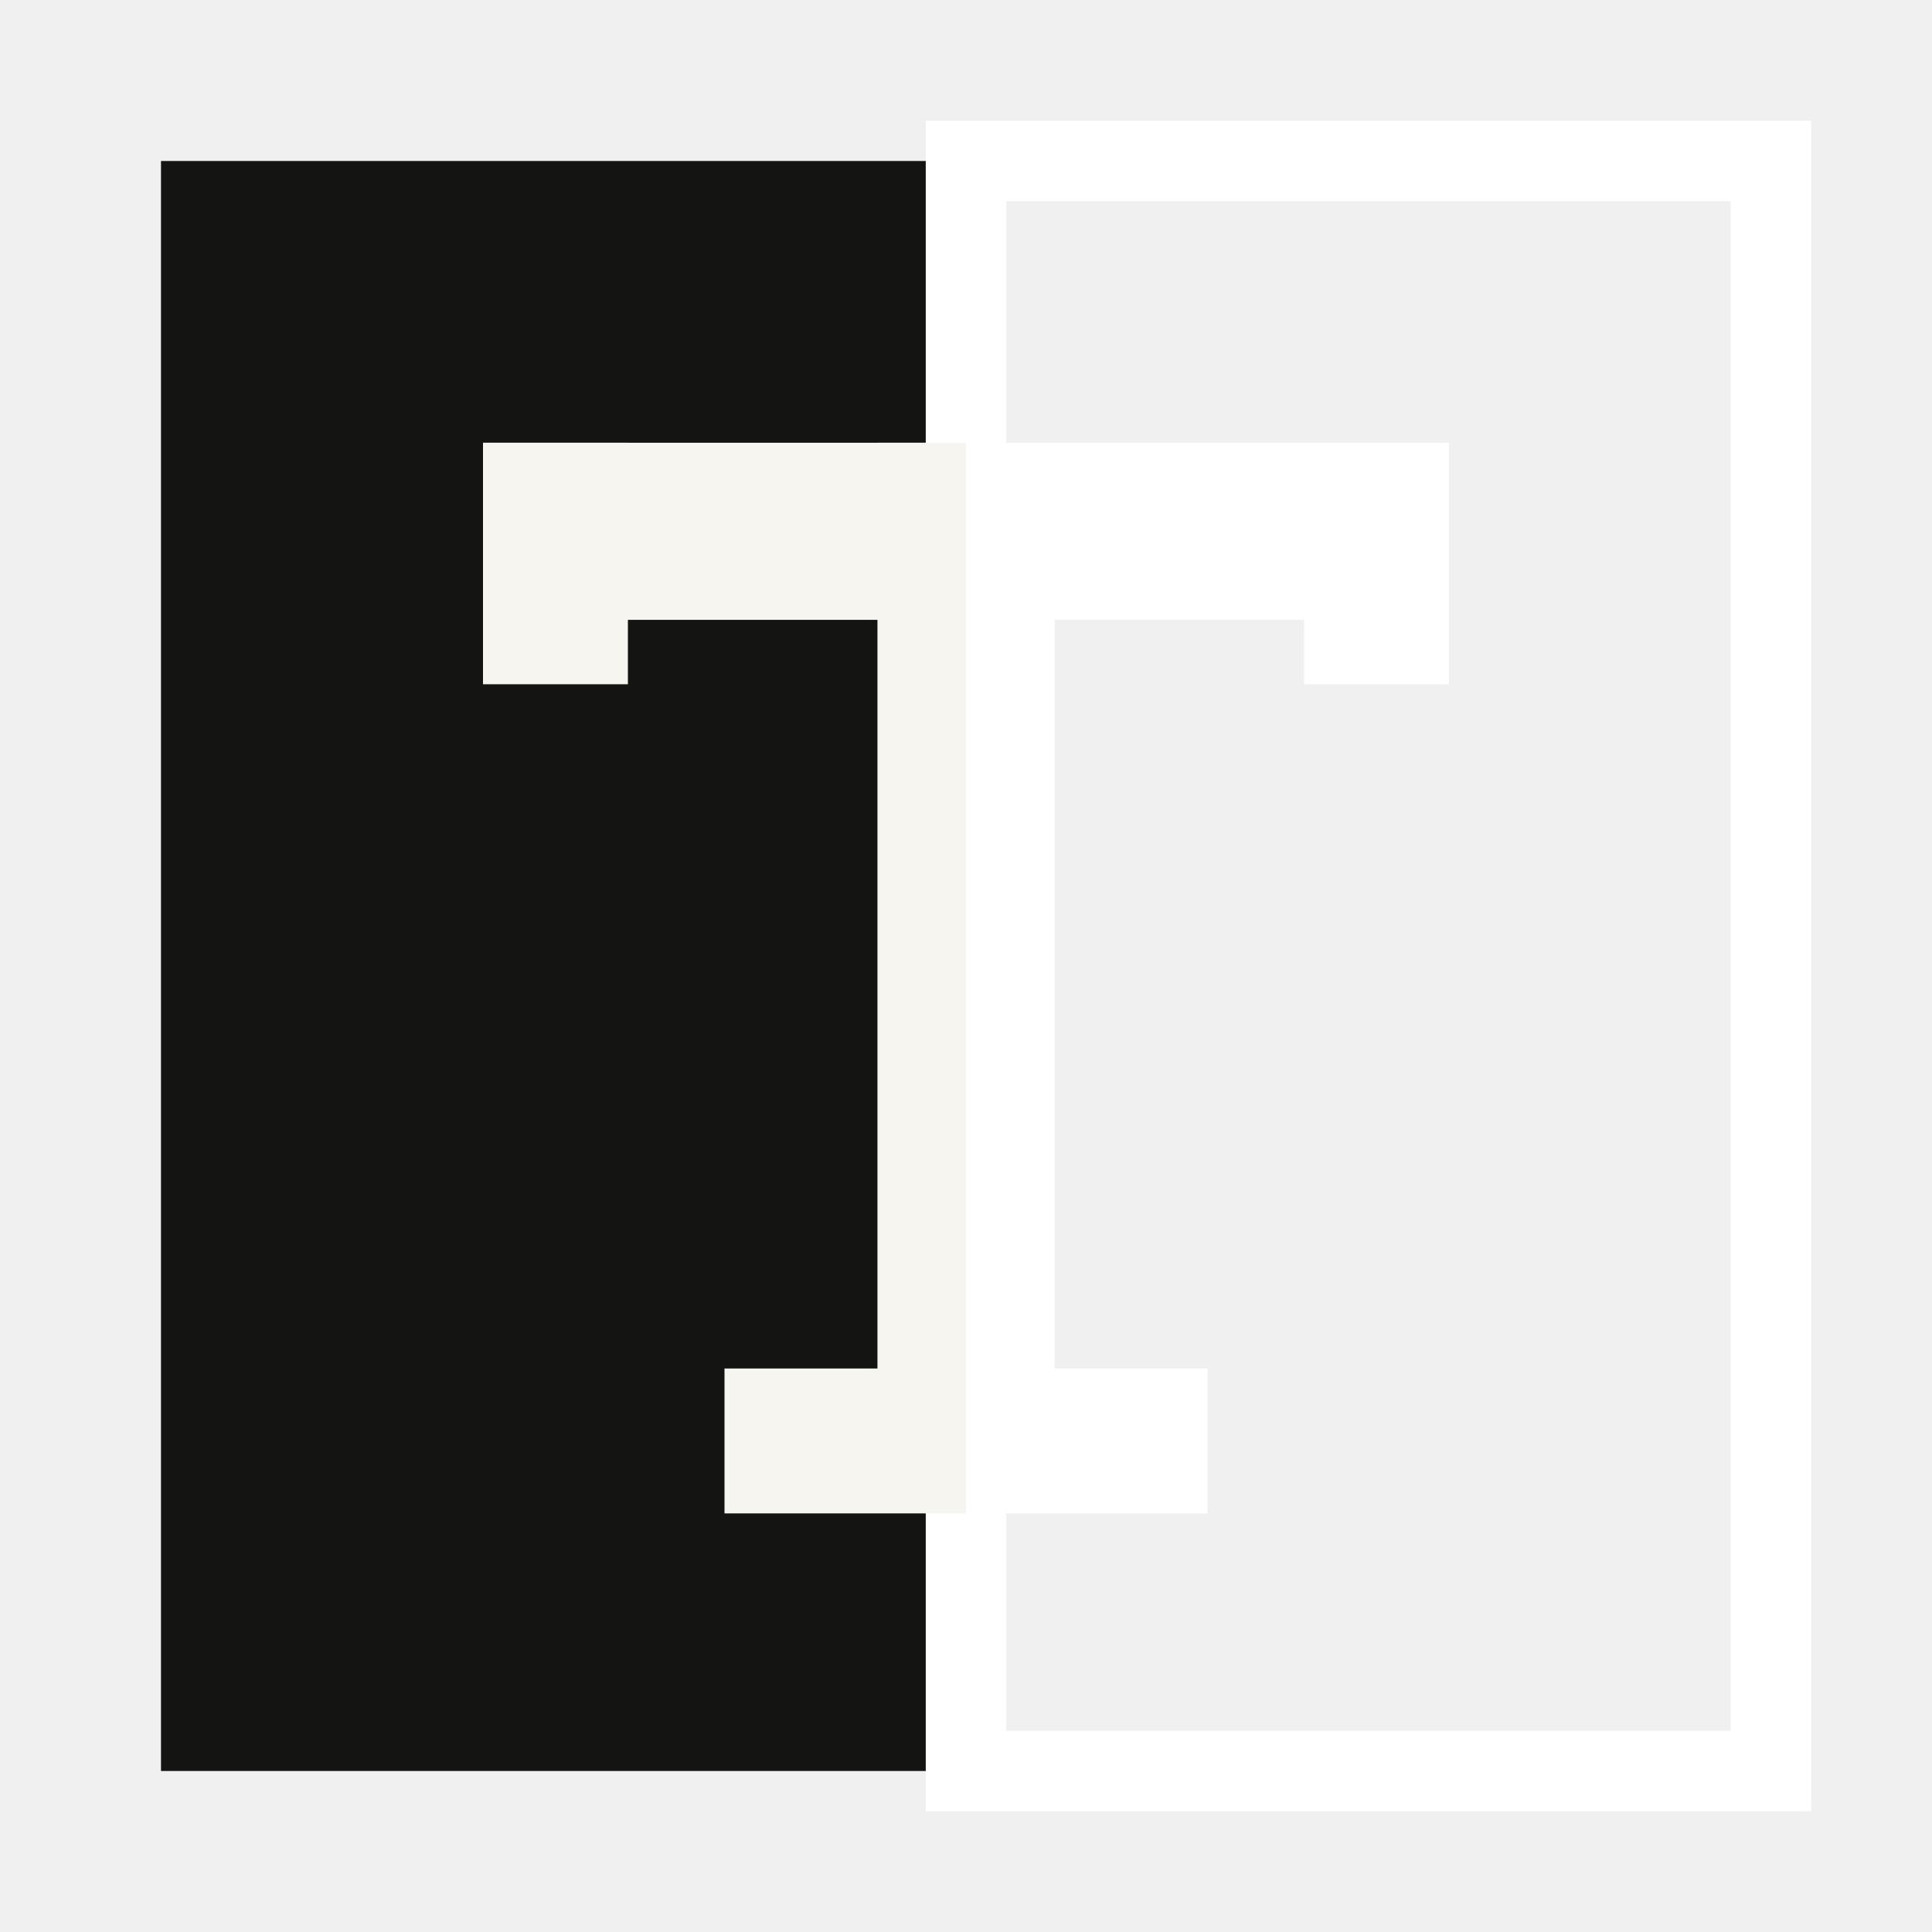
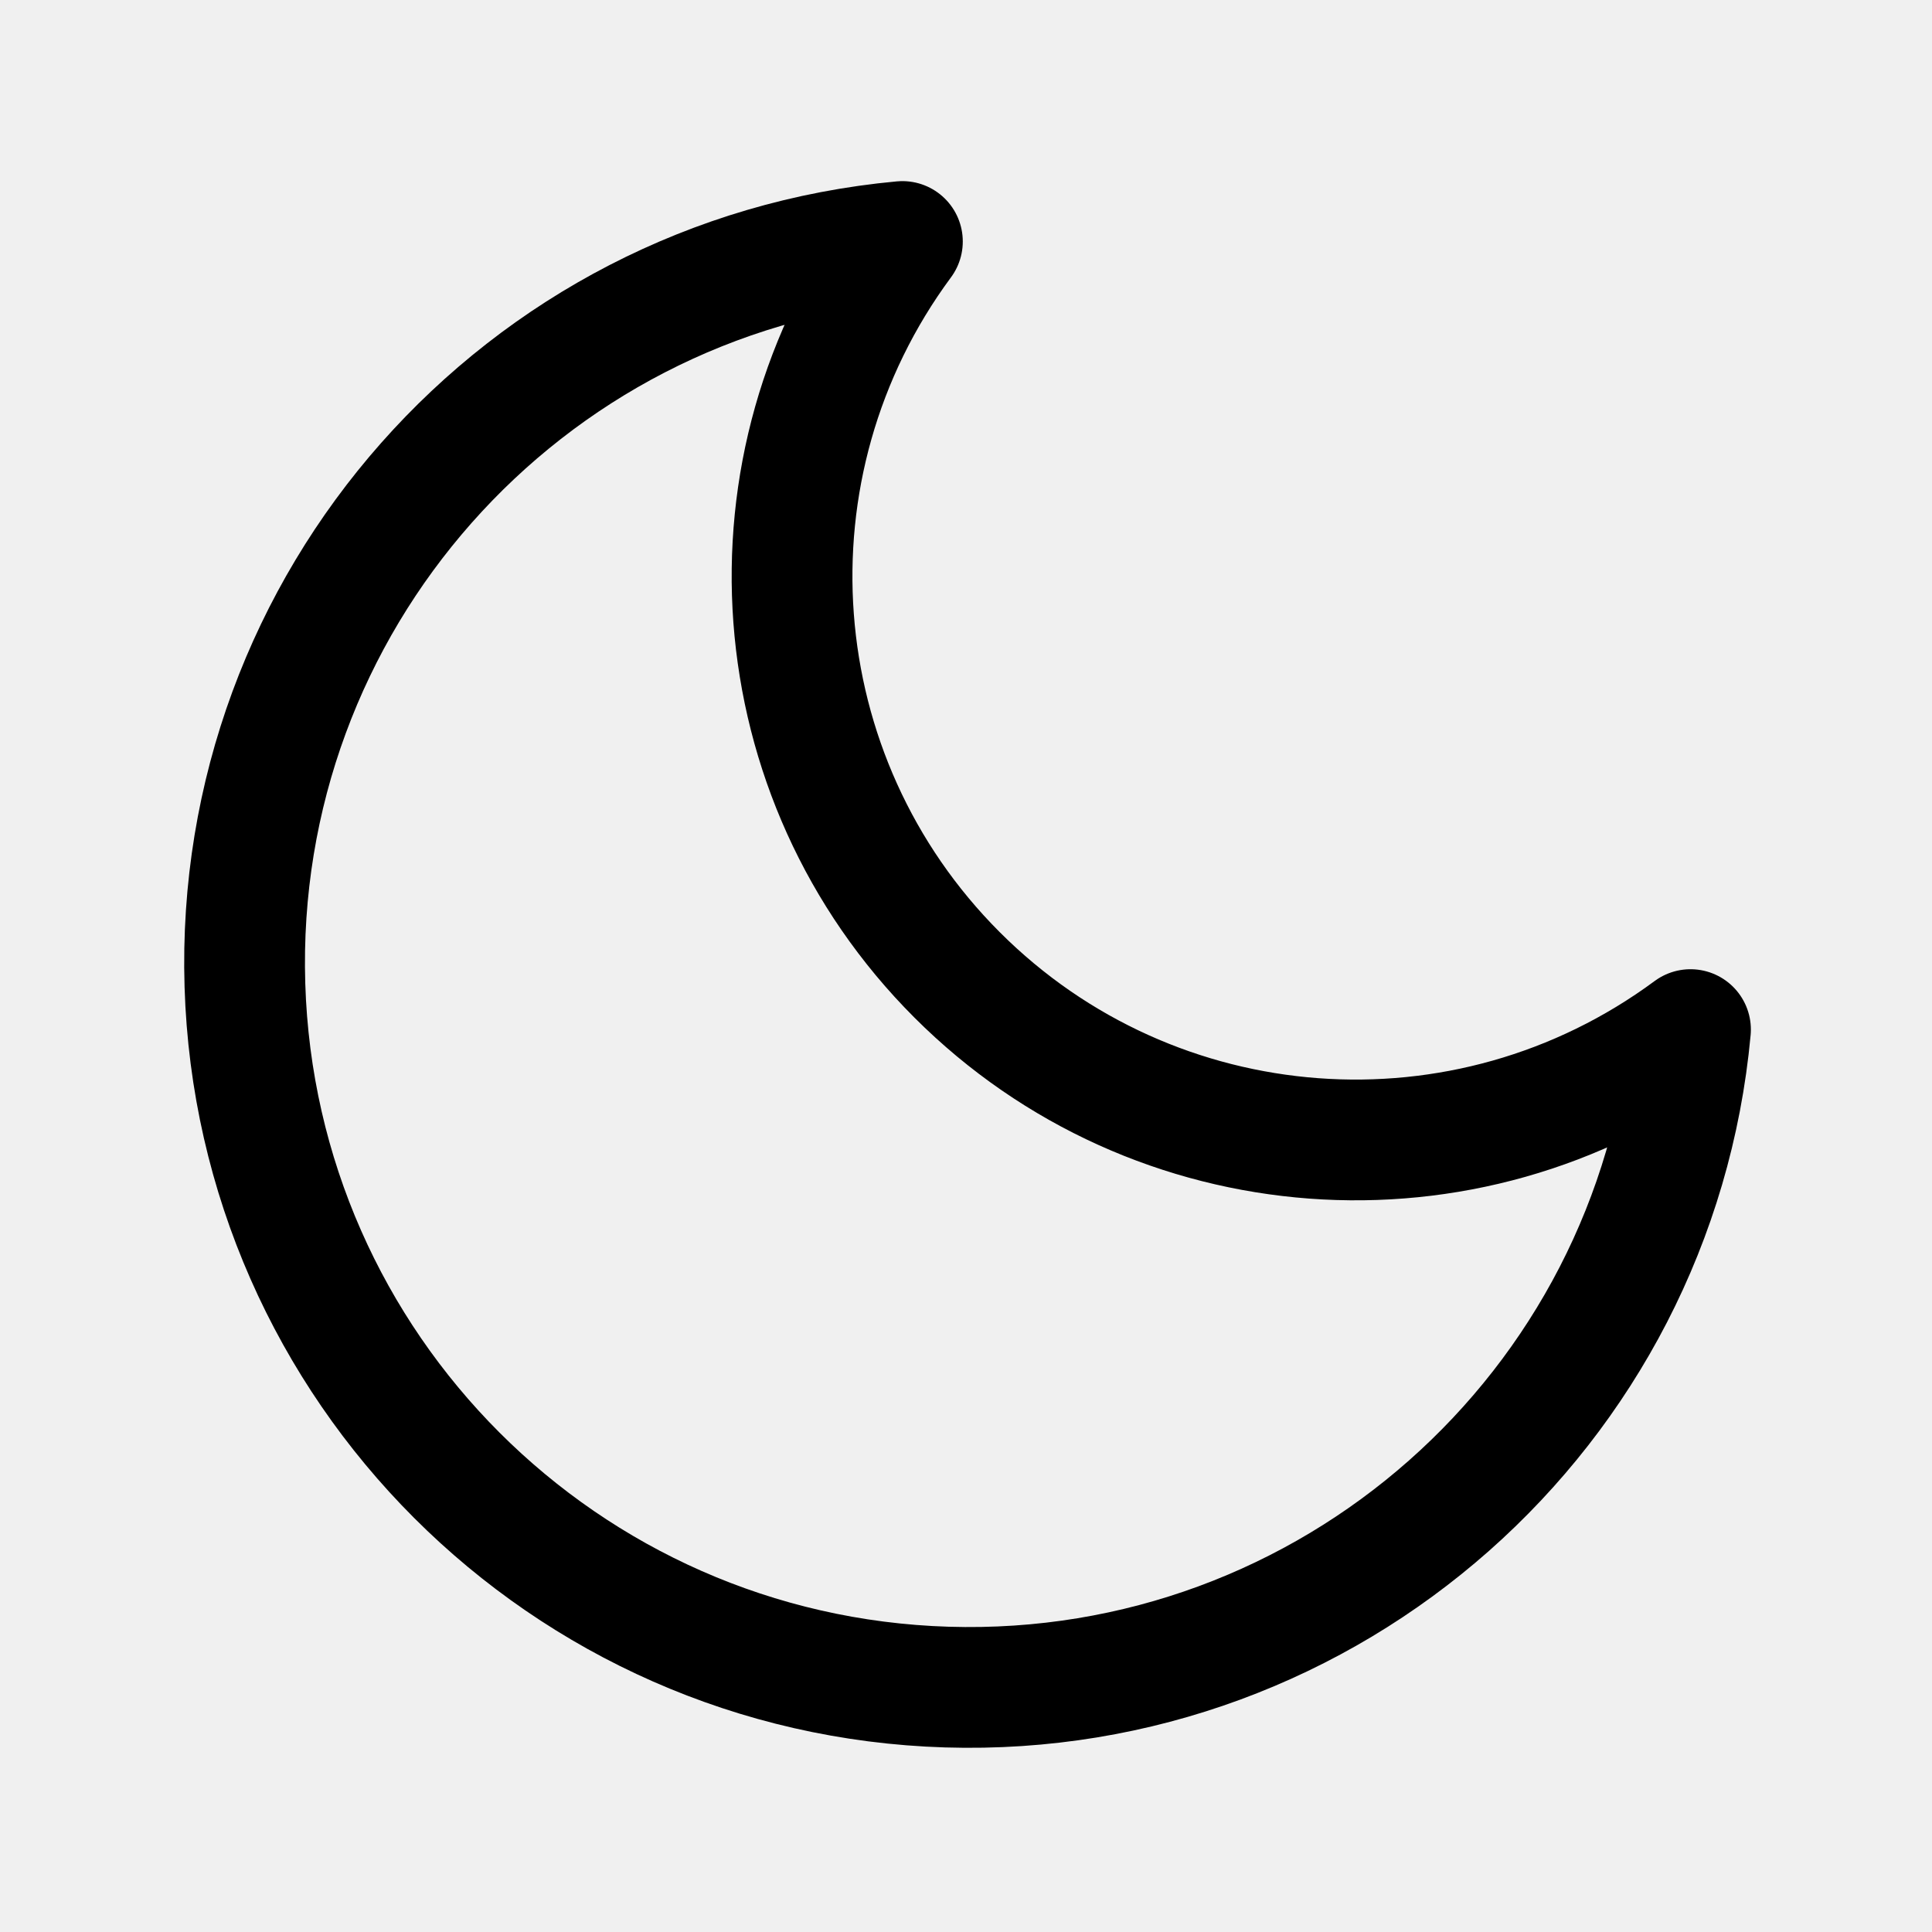
- <svg xmlns="http://www.w3.org/2000/svg" viewBox="0 0 24 24">
-   <defs>
-     <clipPath id="lh">
-       <rect x="2" y="2" width="10" height="20" />
-     </clipPath>
-     <clipPath id="rh">
-       <rect x="12" y="2" width="10" height="20" />
-     </clipPath>
-   </defs>
-   <rect x="2" y="2" width="10" height="20" fill="#141413" />
-   <rect x="12" y="2" width="10" height="20" fill="none" stroke="#FFFFFF" stroke-width="1" />
-   <g clip-path="url(#lh)">
-     <rect x="6" y="5.5" width="12" height="2.2" fill="#F7F5F0" />
-     <rect x="10.9" y="5.5" width="2.2" height="13" fill="#F7F5F0" />
-     <rect x="6" y="5.5" width="1.8" height="3" fill="#F7F5F0" />
-     <rect x="16.2" y="5.5" width="1.8" height="3" fill="#F7F5F0" />
-     <rect x="9" y="17" width="6" height="1.8" fill="#F7F5F0" />
-   </g>
-   <g clip-path="url(#rh)">
-     <rect x="6" y="5.5" width="12" height="2.2" fill="#FFFFFF" />
-     <rect x="10.9" y="5.5" width="2.2" height="13" fill="#FFFFFF" />
-     <rect x="6" y="5.5" width="1.8" height="3" fill="#FFFFFF" />
-     <rect x="16.2" y="5.5" width="1.8" height="3" fill="#FFFFFF" />
-     <rect x="9" y="17" width="6" height="1.8" fill="#FFFFFF" />
-   </g>
+ <svg xmlns="http://www.w3.org/2000/svg" viewBox="0 0 24 24" width="24" height="24" fill="none" stroke="currentColor" stroke-width="1.5" stroke-linecap="round" stroke-linejoin="round">
+   <path d="M21 12.79A9 9 0 1 1 11.21 3 7 7 0 0 0 21 12.79z" />
</svg>
